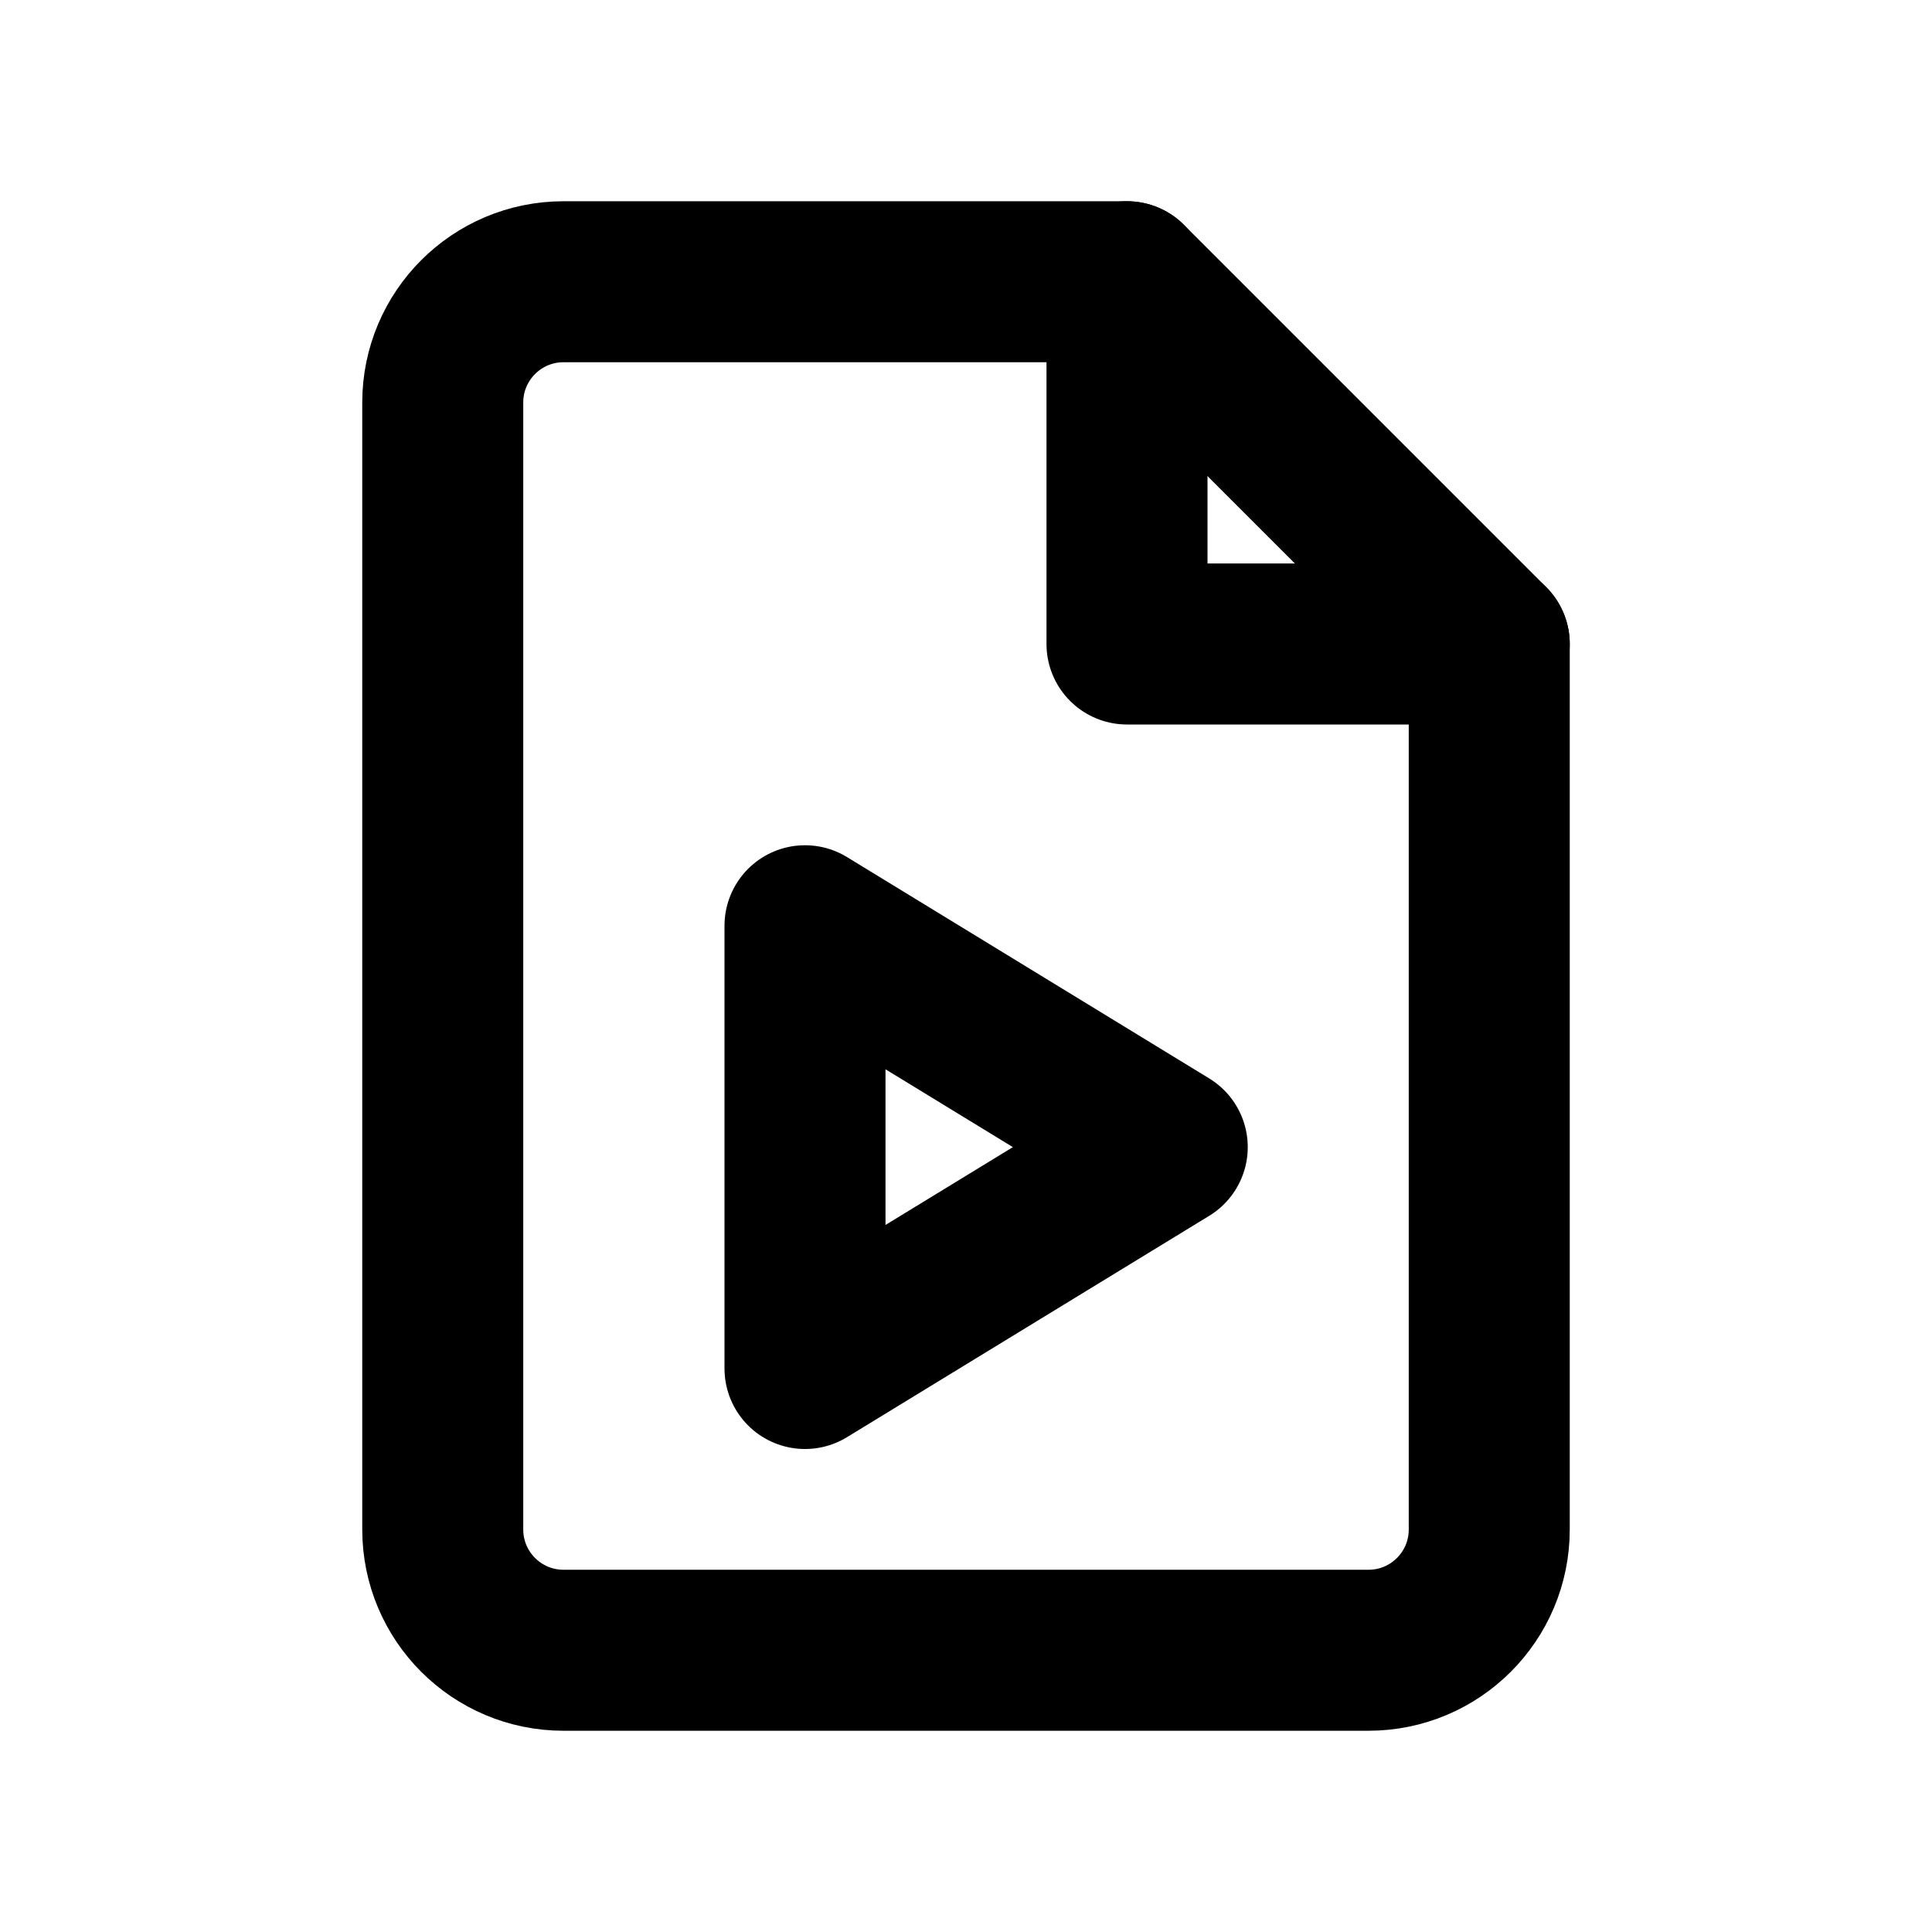
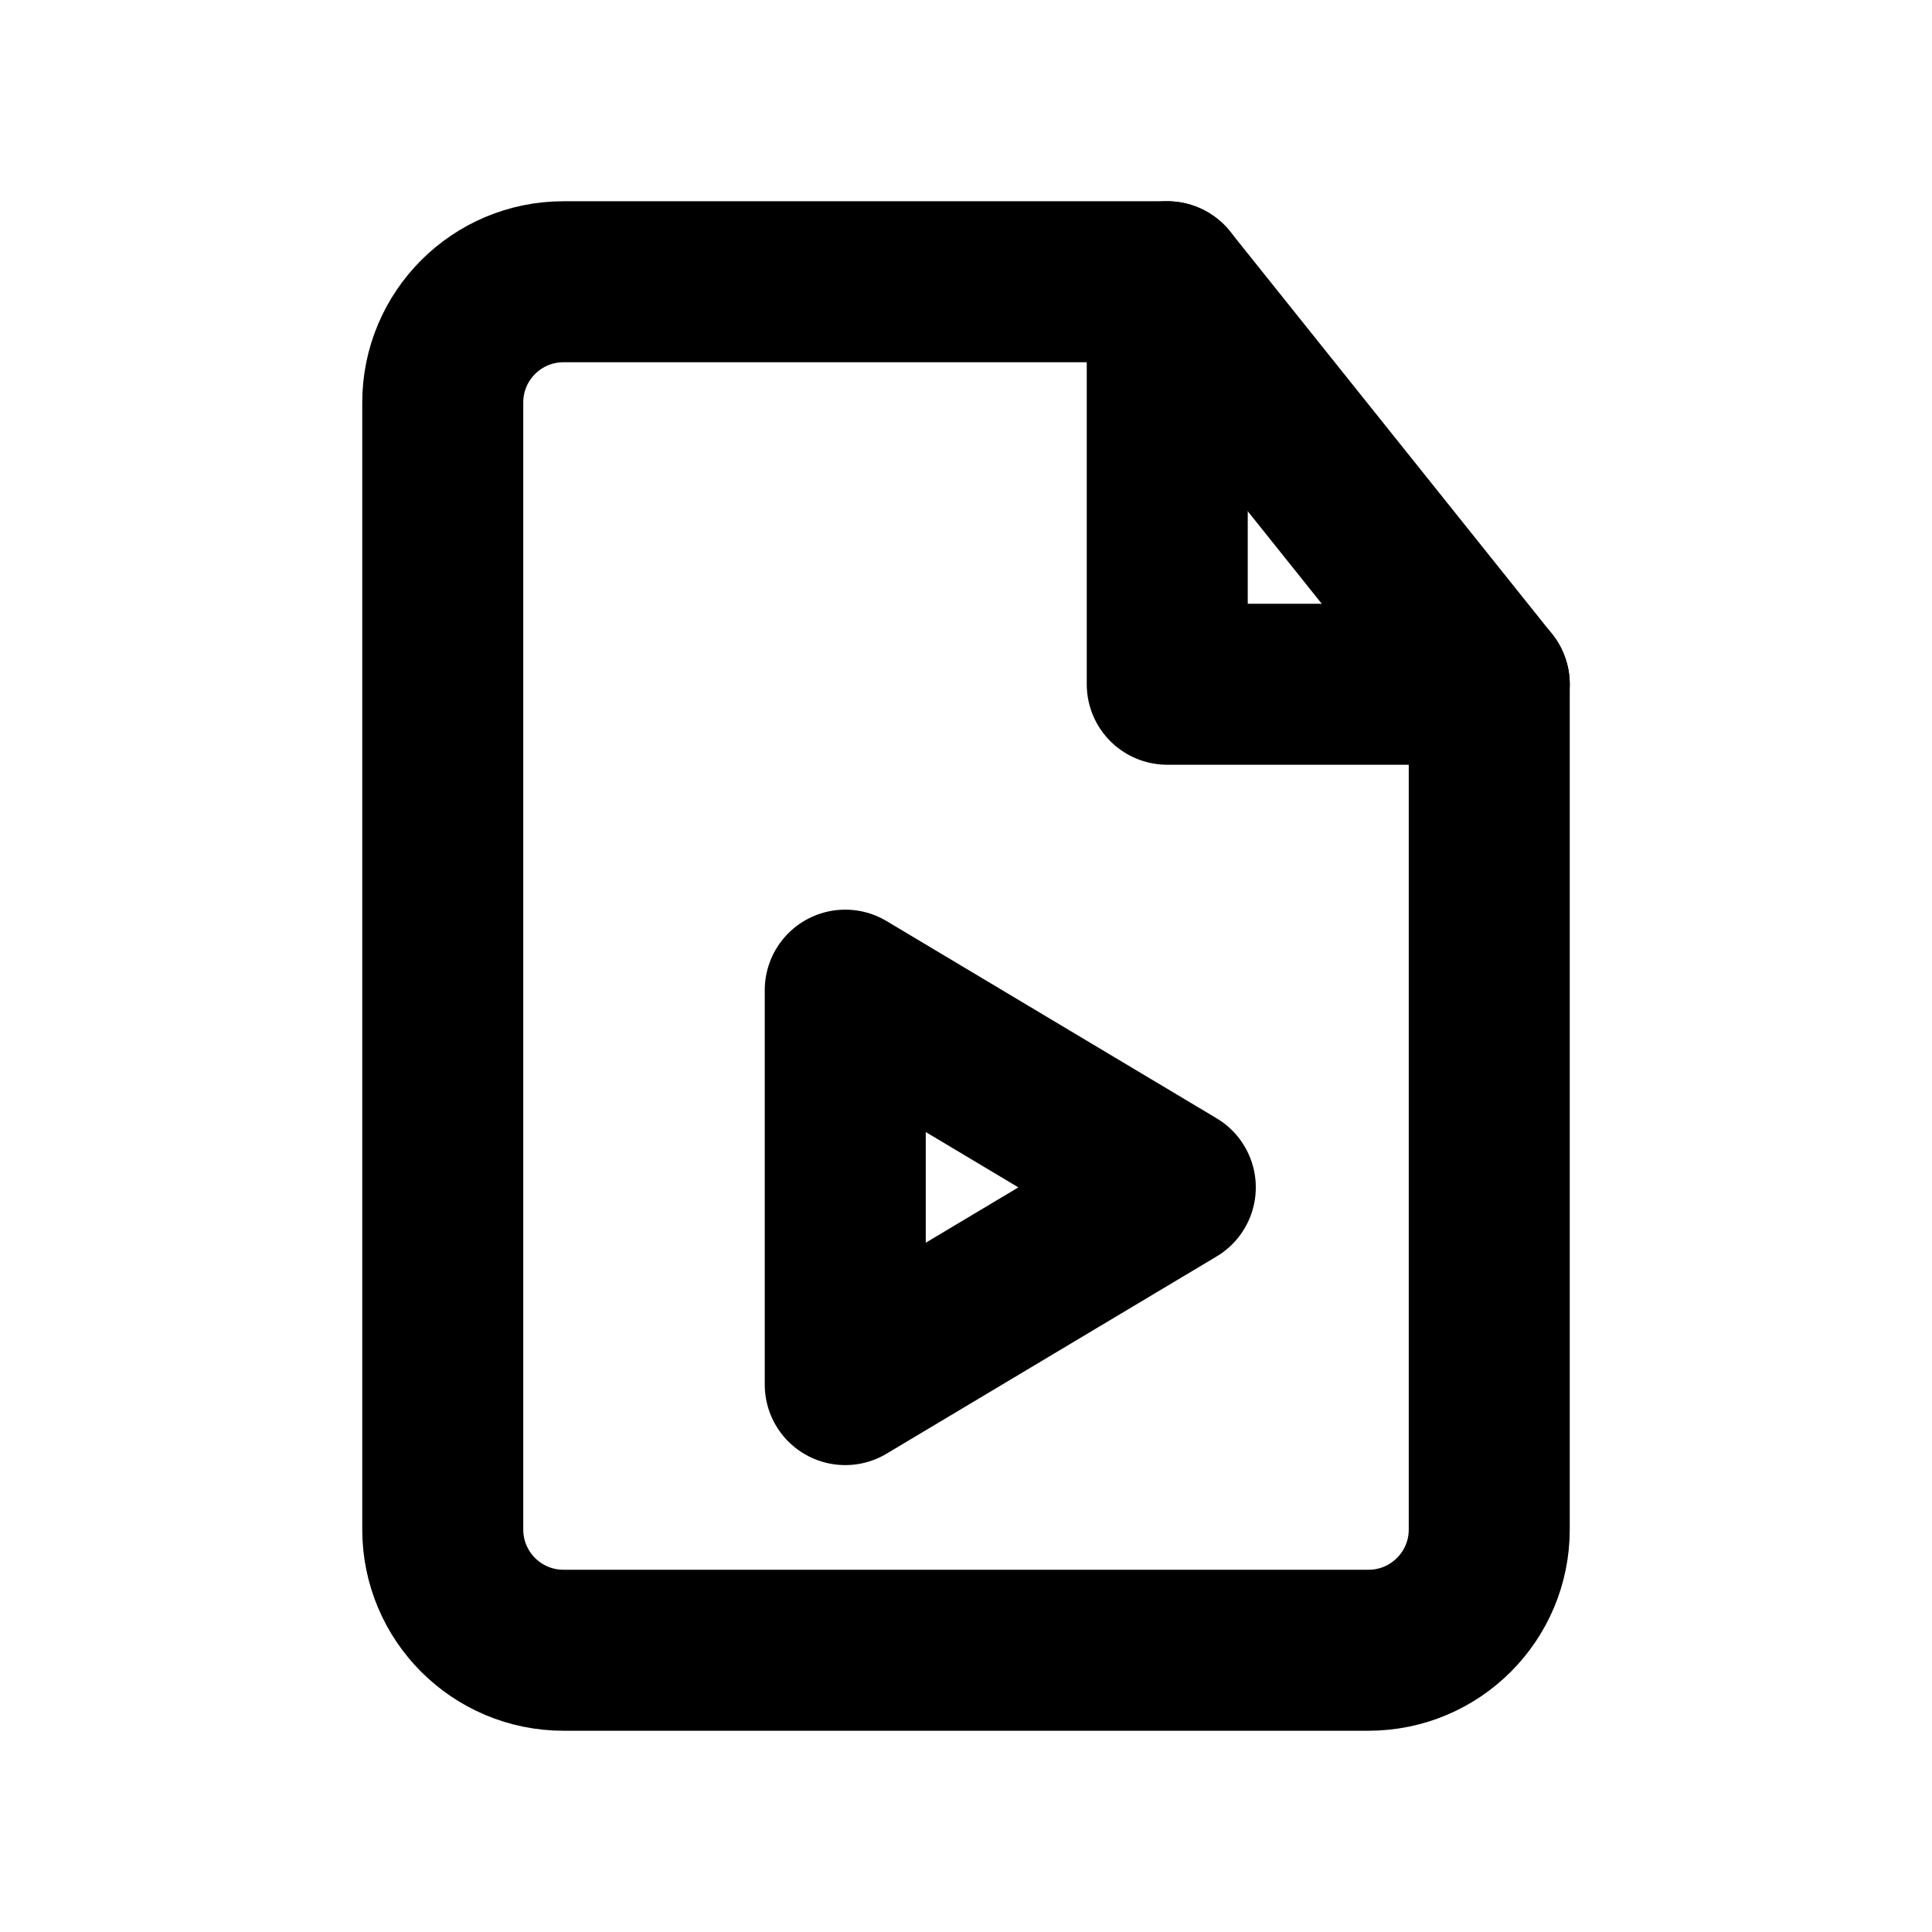
<svg xmlns="http://www.w3.org/2000/svg" viewBox="0 0 24 24" width="24" height="24" fill="none" stroke="currentColor" stroke-width="2" stroke-linecap="round" stroke-linejoin="round">
-   <path d="M14 3.5H7a1.5 1.5 0 0 0-1.5 1.5v14A1.5 1.5 0 0 0 7 20.5h10a1.5 1.5 0 0 0 1.5-1.5V8z" />
-   <path d="M14 3.5V8h4.5" />
-   <path d="M10 11.5v5.5l4.5-2.75z" />
+   <path d="M14.5 3.5H7A1.5 1.5 0 0 0 5.5 5v14A1.5 1.5 0 0 0 7 20.5h10a1.5 1.5 0 0 0 1.5-1.5V8.5z" />
+   <path d="M14.5 3.5v5h4" />
+   <path d="M10.5 12.3v4.9l4.1-2.45z" />
</svg>
